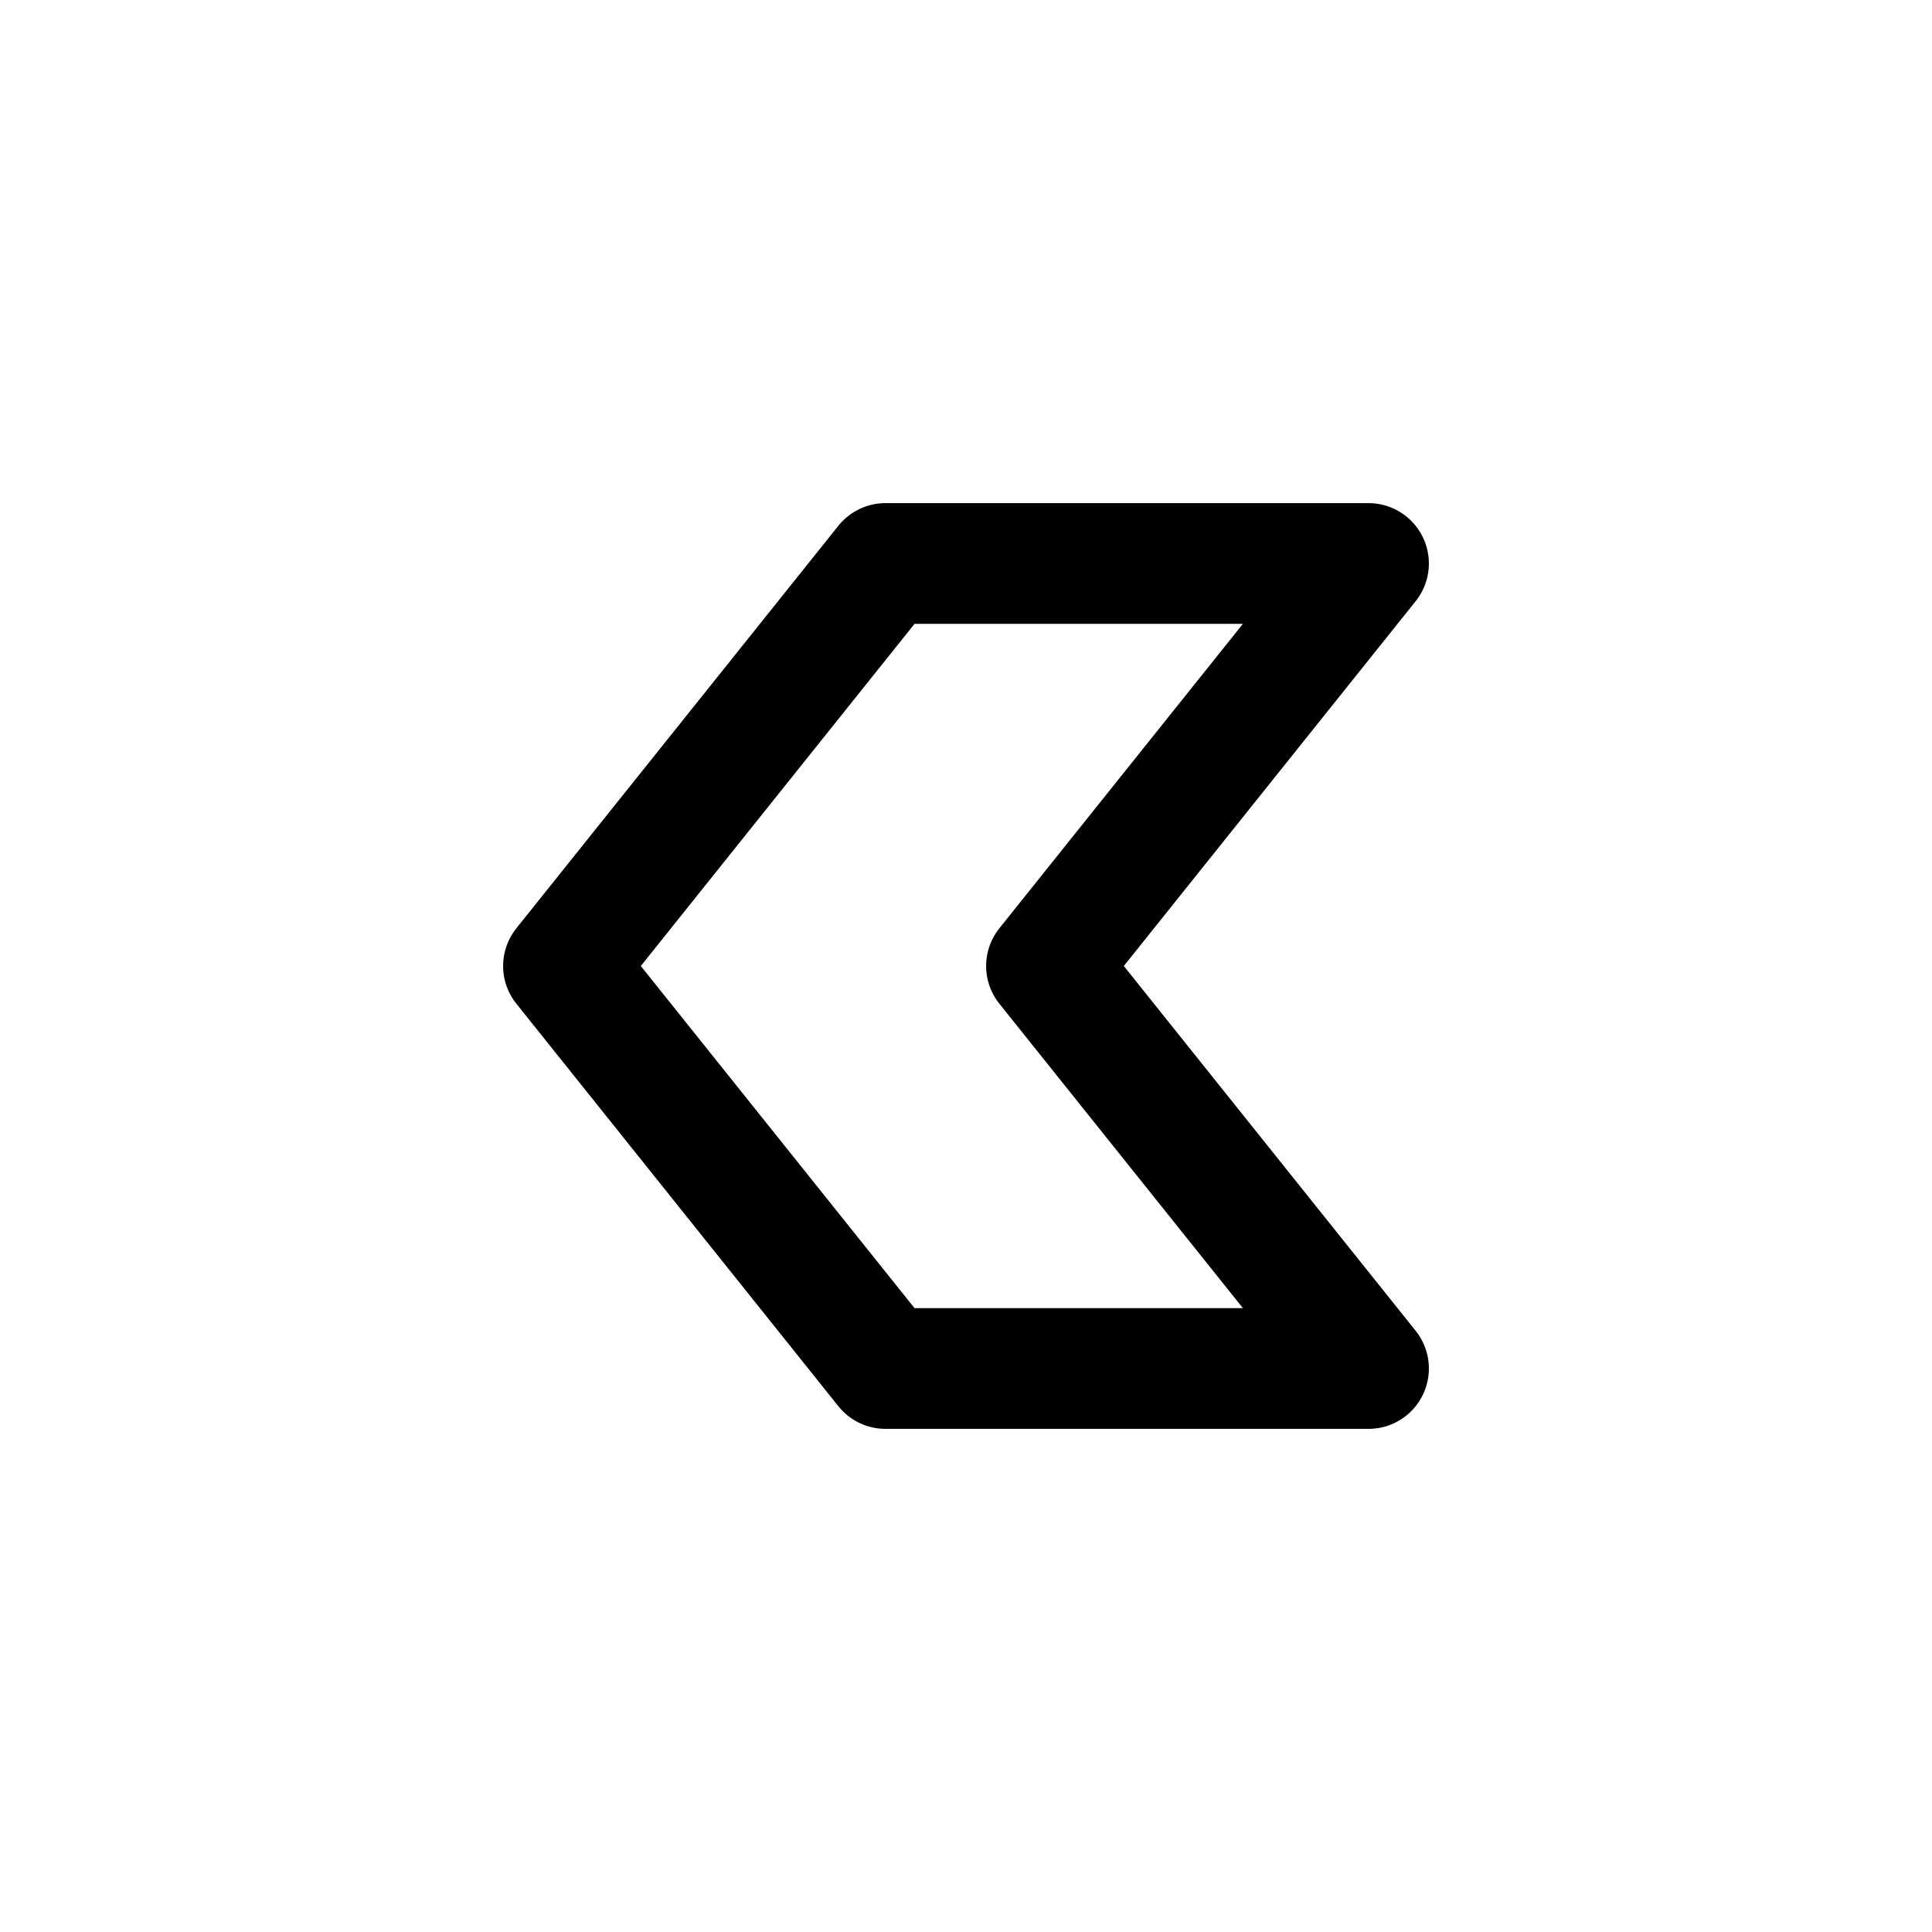
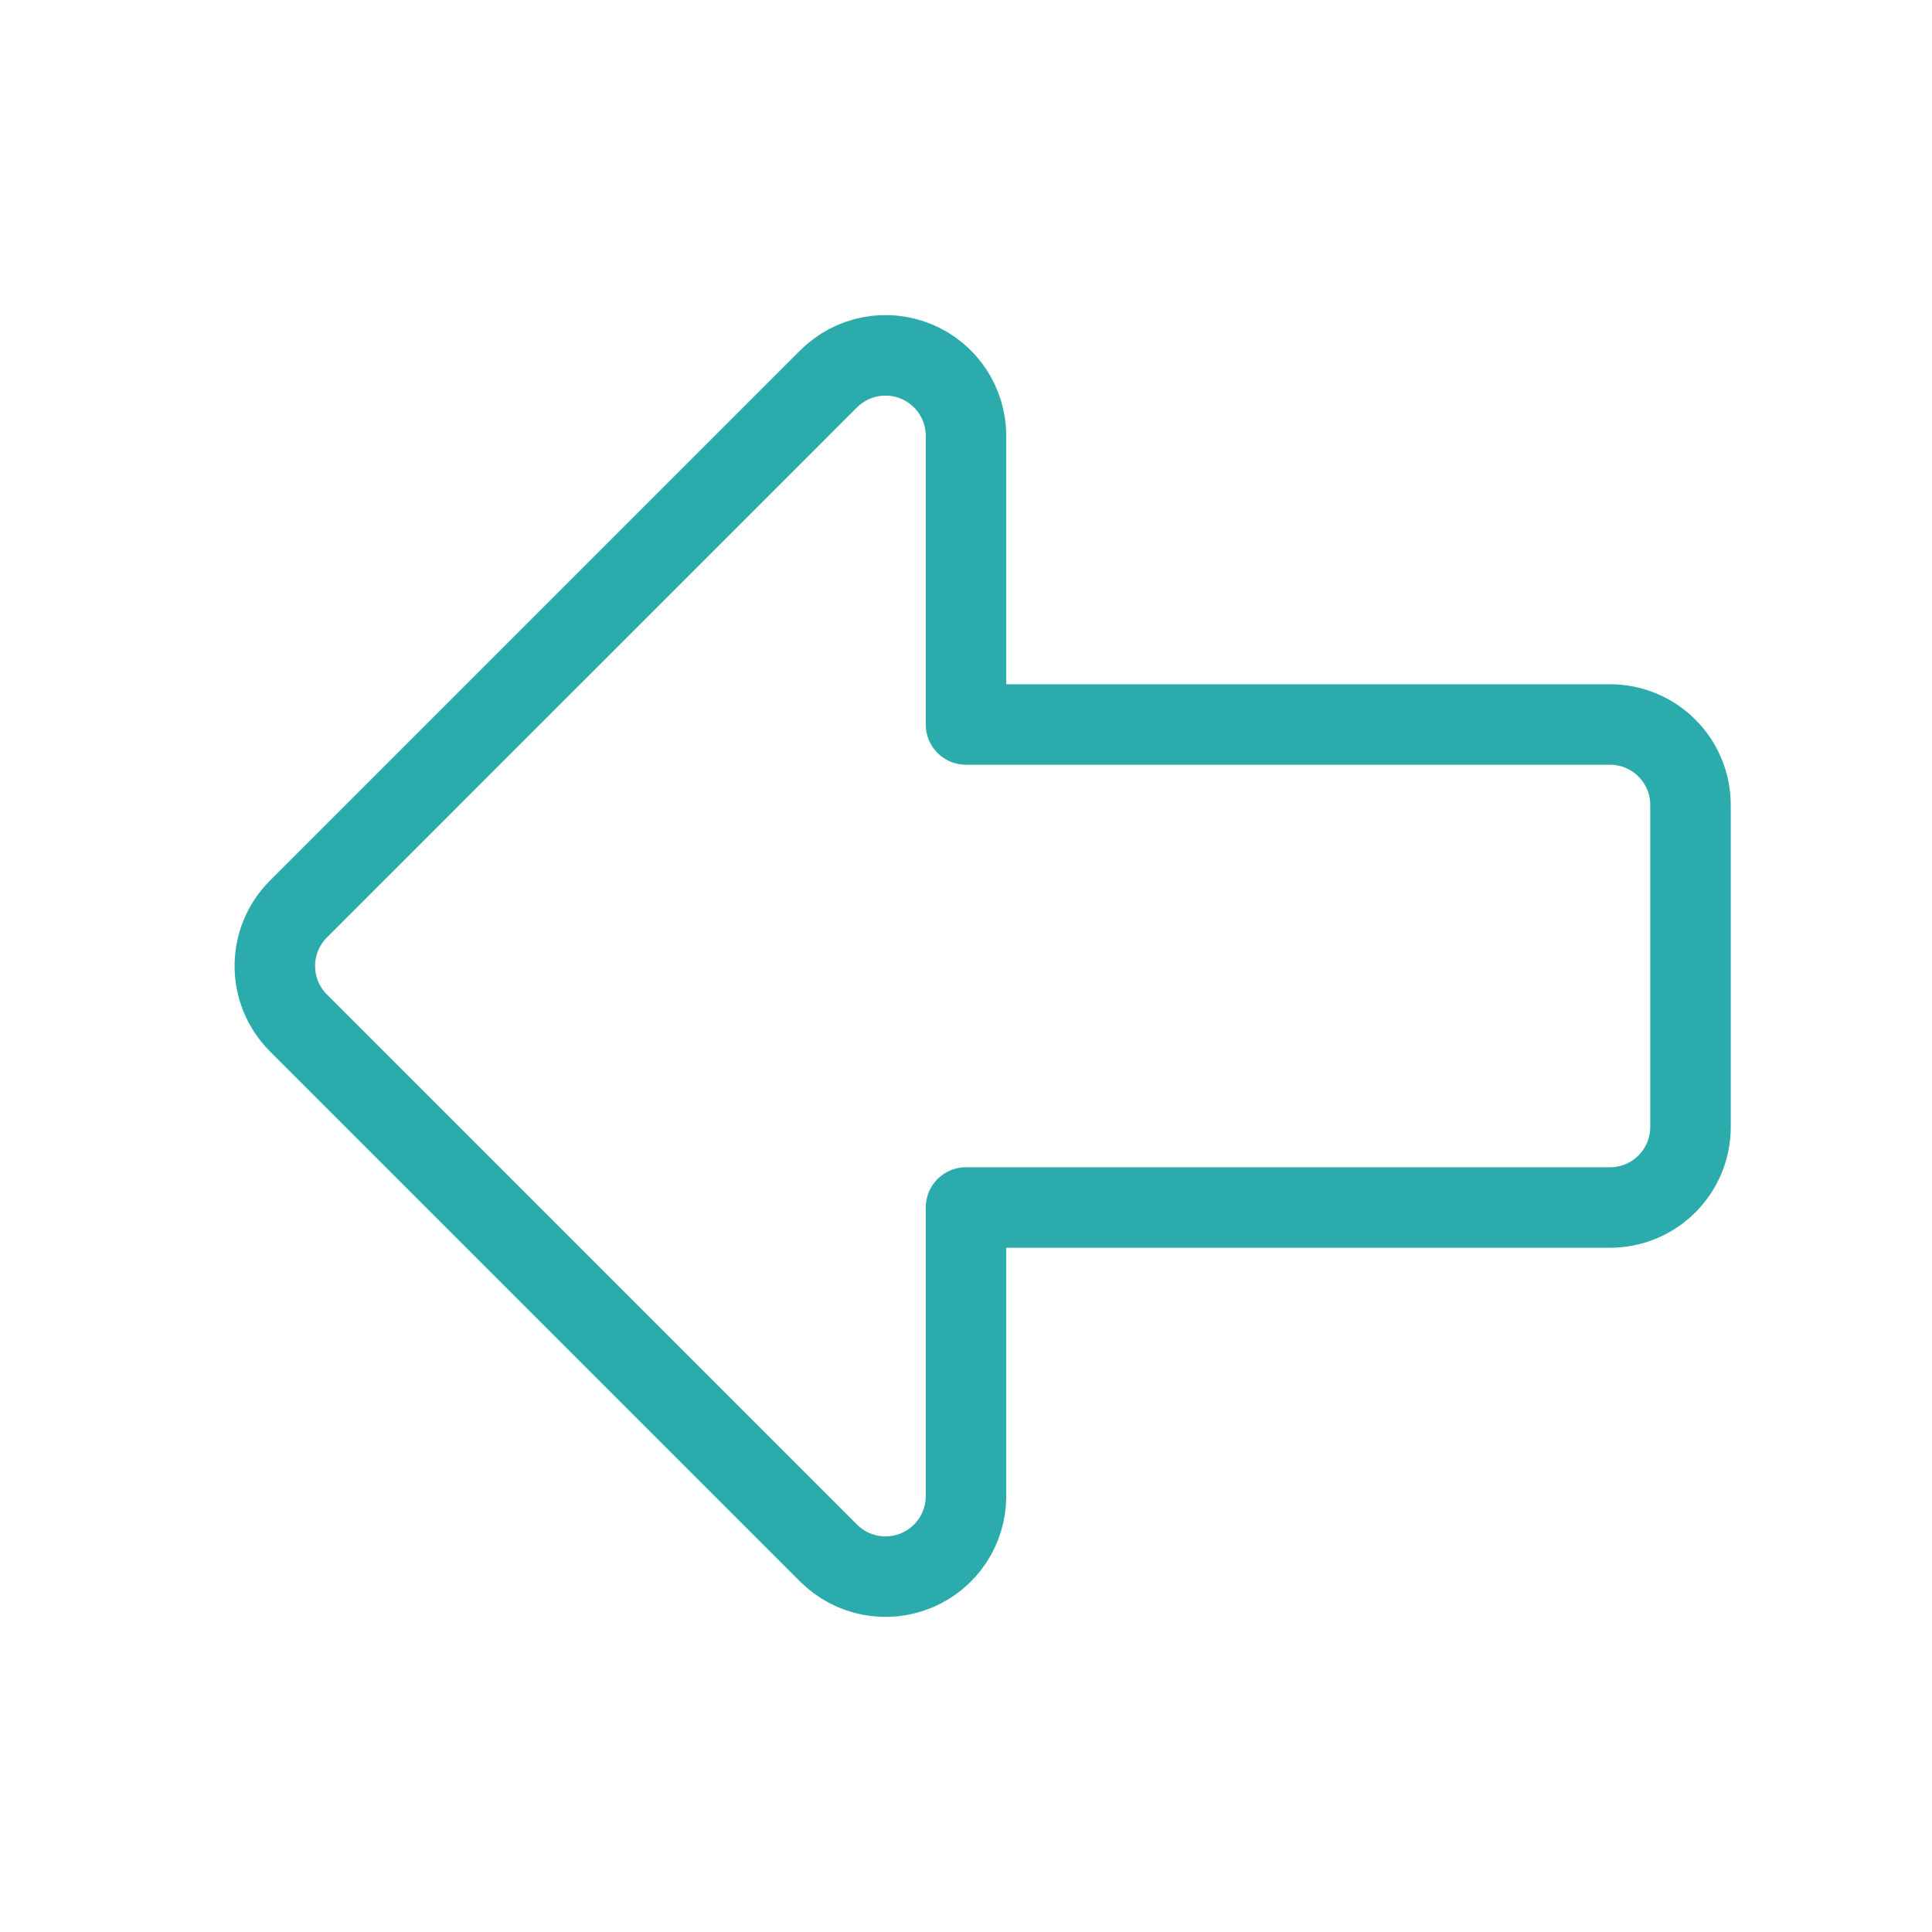
- <svg xmlns="http://www.w3.org/2000/svg" class="icon icon-tabler icon-tabler-arrow-badge-left" width="44" height="44" viewBox="0 0 24 24" stroke-width="1.5" stroke="#000000" fill="none" stroke-linecap="round" stroke-linejoin="round">
+ <svg xmlns="http://www.w3.org/2000/svg" class="icon icon-tabler icon-tabler-arrow-big-left" width="44" height="44" viewBox="0 0 24 24" stroke-width="1" stroke="#2babab" fill="none" stroke-linecap="round" stroke-linejoin="round">
  <path stroke="none" d="M0 0h24v24H0z" fill="none" />
-   <path d="M11 17h6l-4 -5l4 -5h-6l-4 5z" />
+   <path d="M20 15h-8v3.586a1 1 0 0 1 -1.707 .707l-6.586 -6.586a1 1 0 0 1 0 -1.414l6.586 -6.586a1 1 0 0 1 1.707 .707v3.586h8a1 1 0 0 1 1 1v4a1 1 0 0 1 -1 1z" />
</svg>
